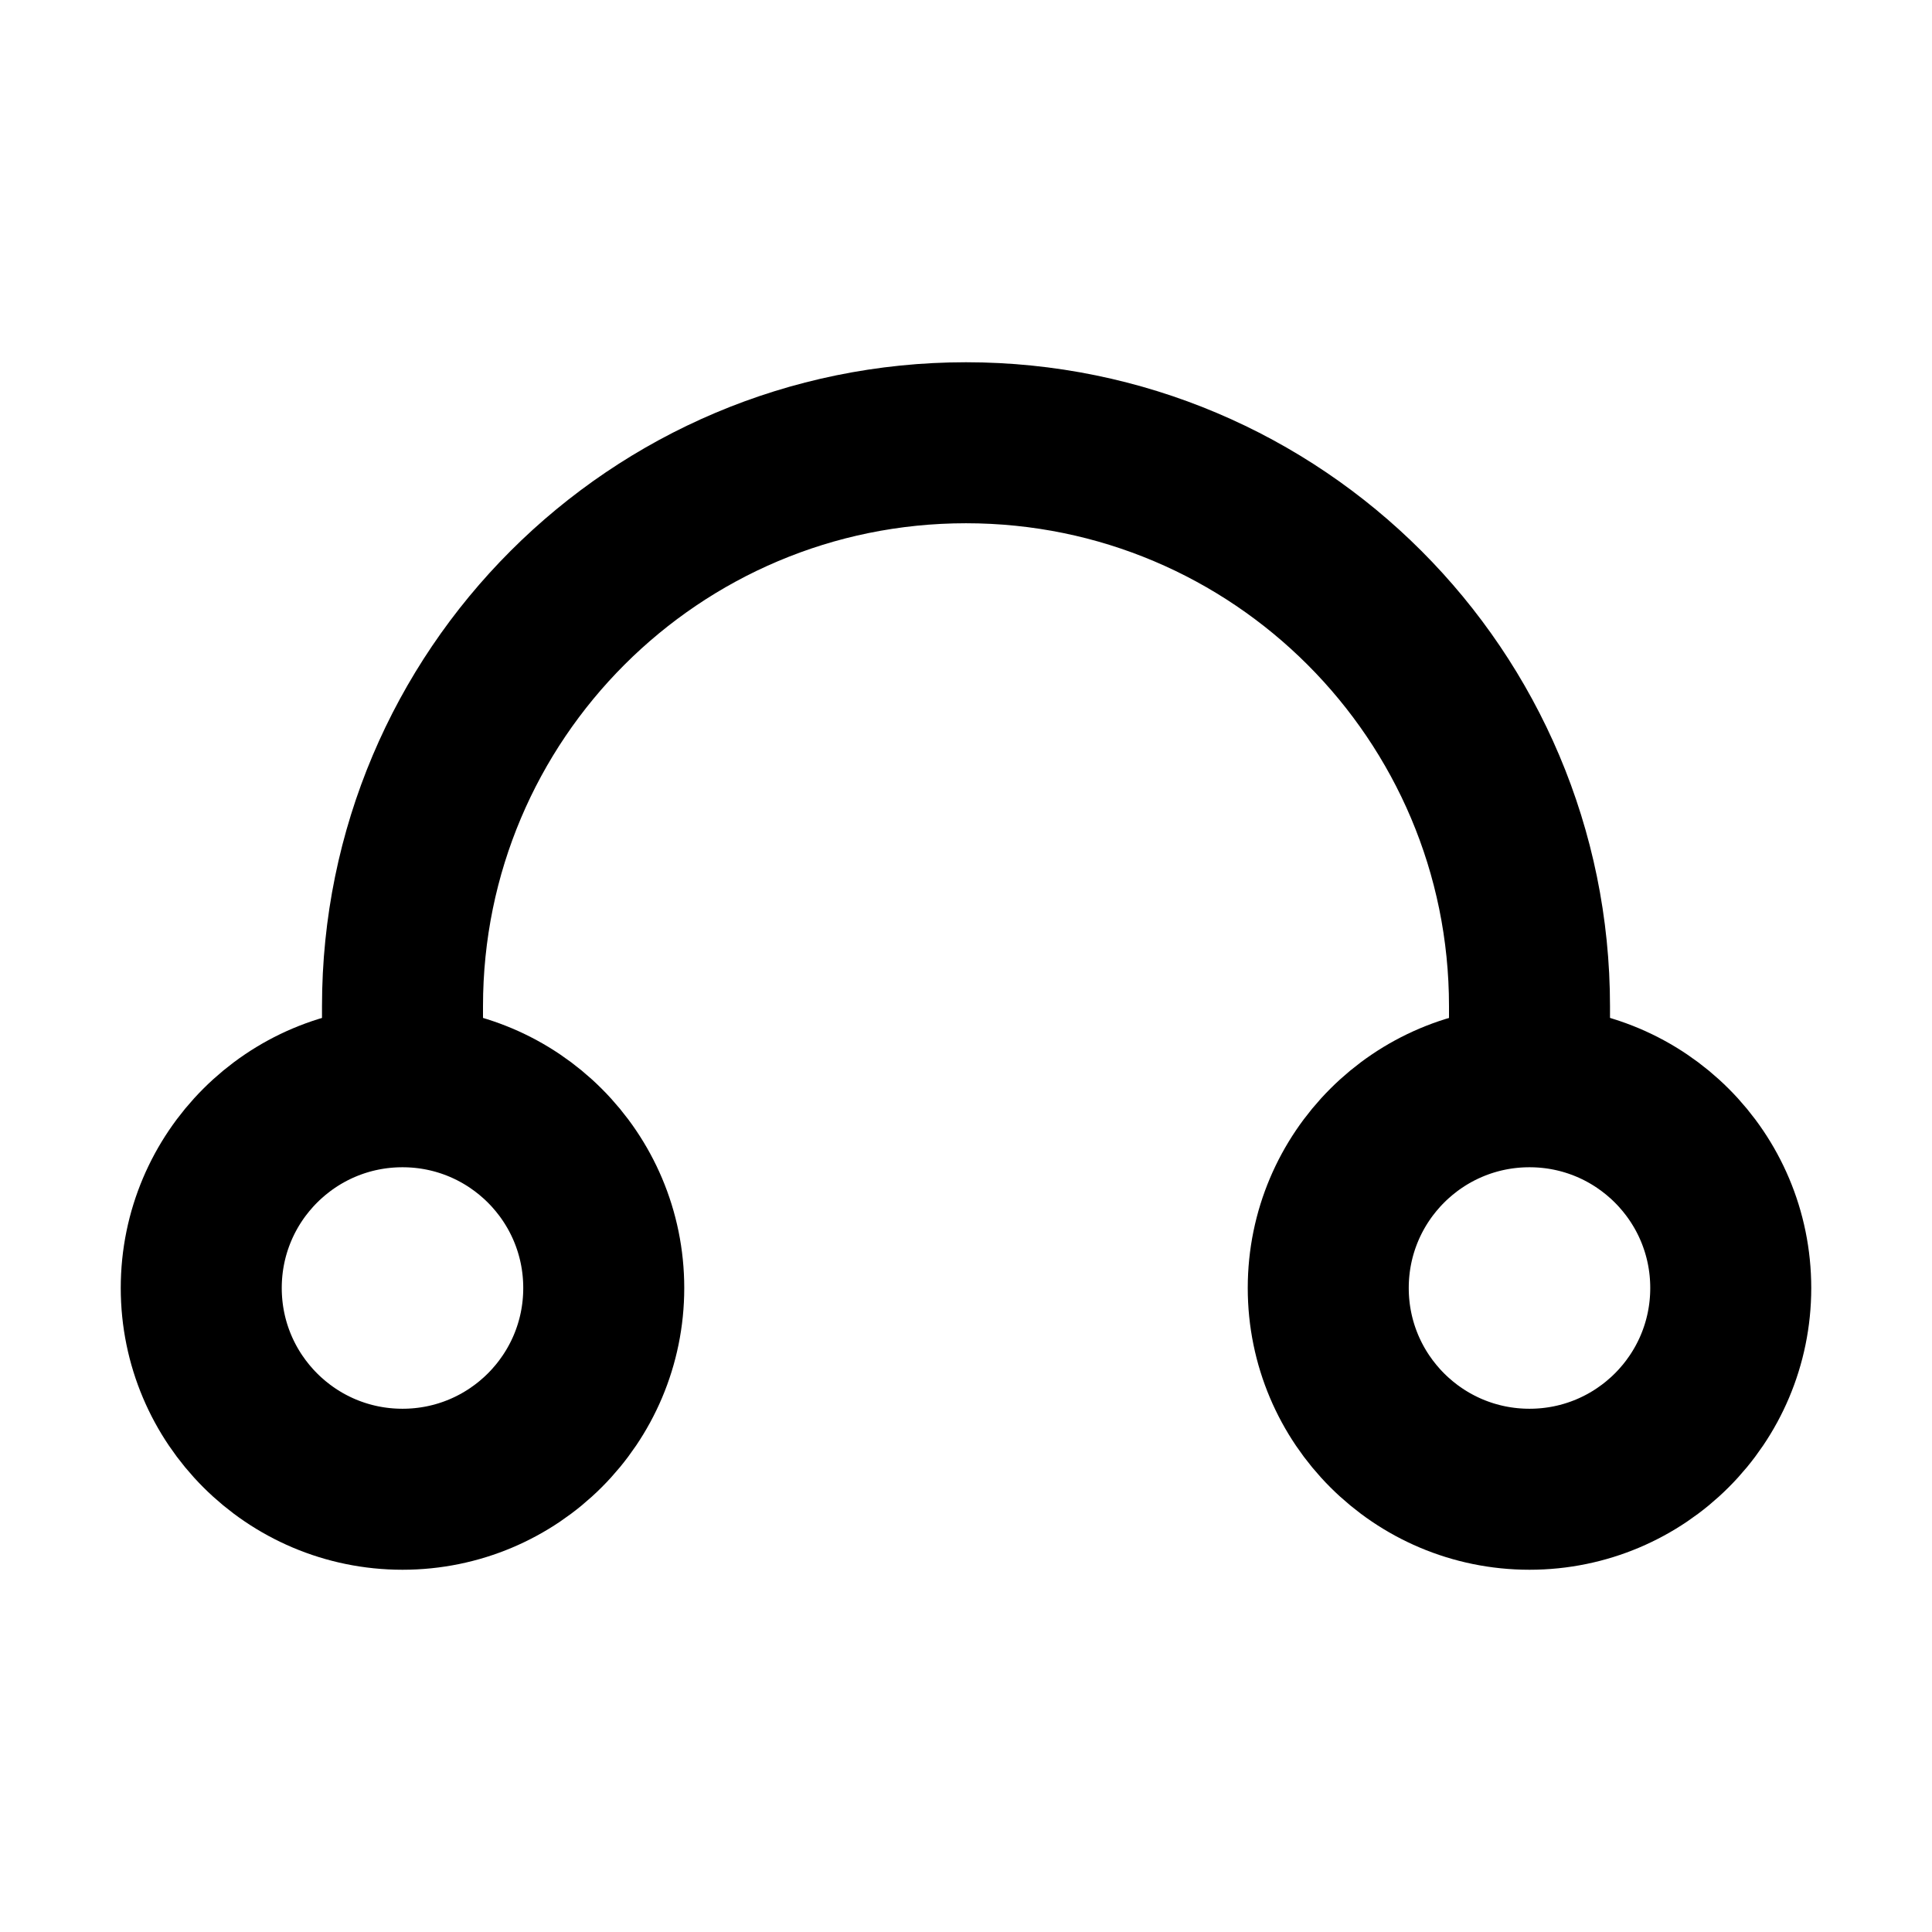
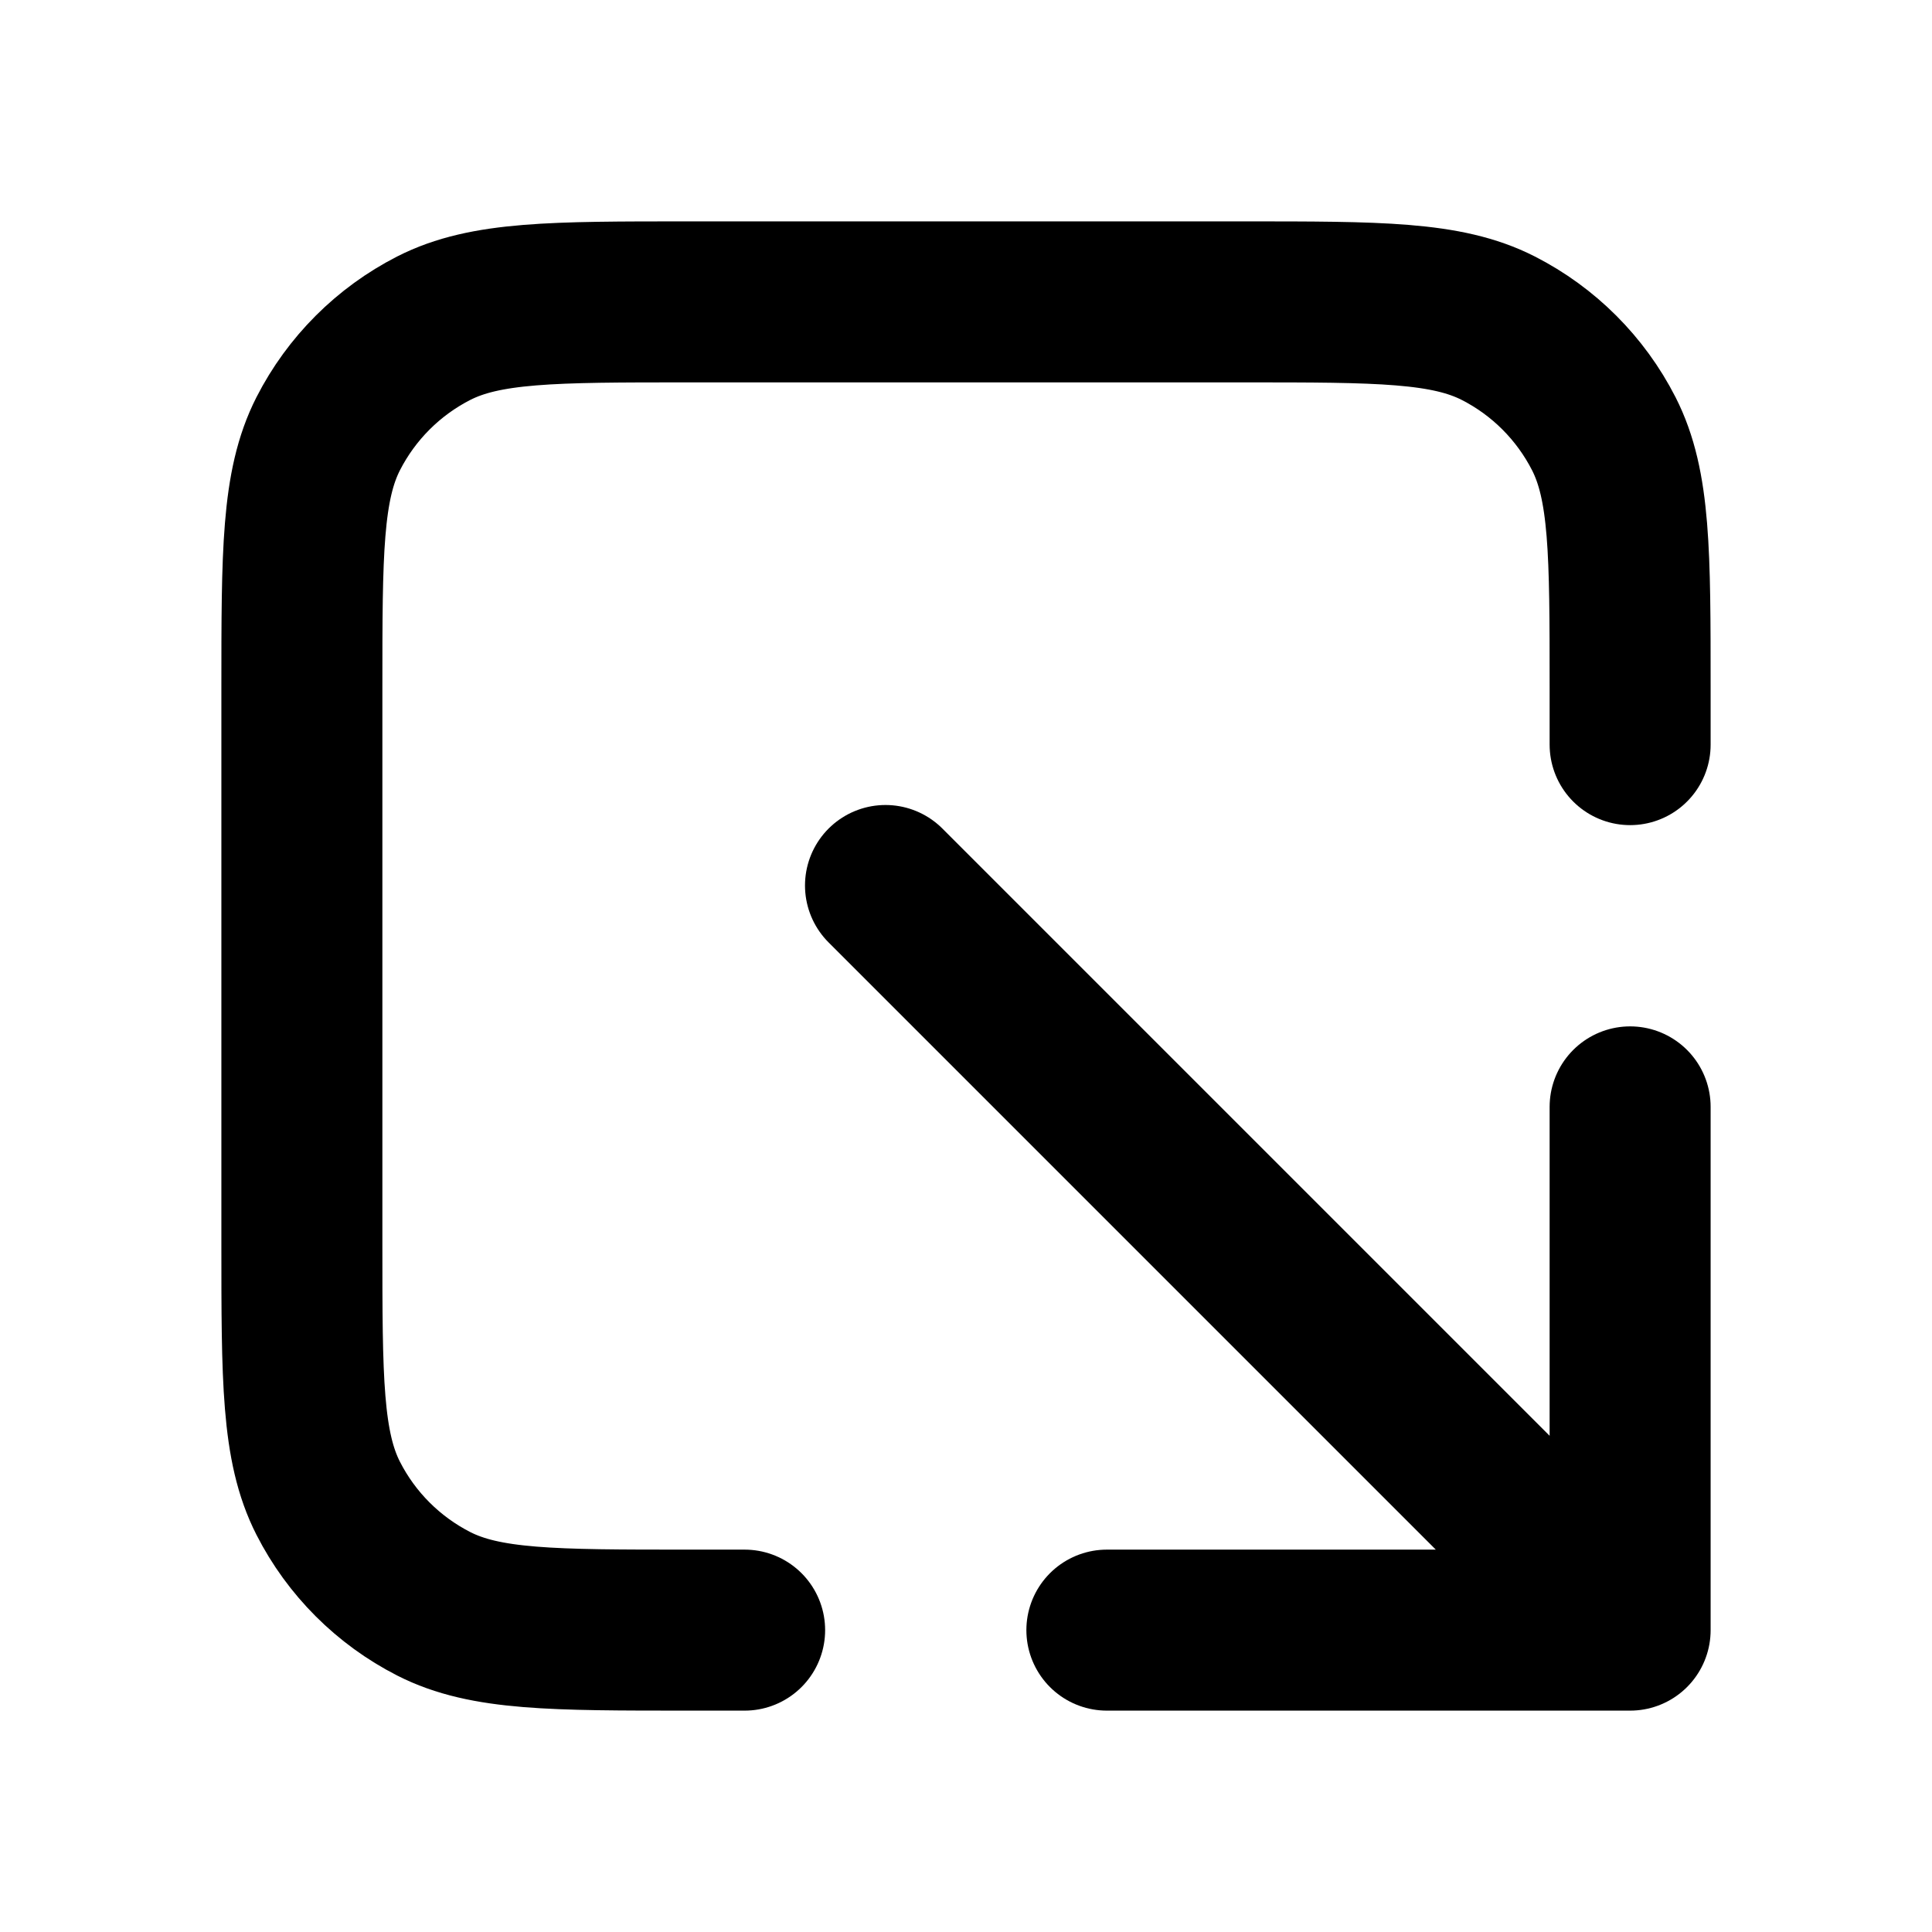
<svg xmlns="http://www.w3.org/2000/svg" width="24" height="24" viewBox="0 0 24 24" fill="none">
-   <path d="M5 18.5C6.381 18.5 7.5 17.381 7.5 16C7.5 14.619 6.381 13.5 5 13.5C3.619 13.5 2.5 14.619 2.5 16C2.5 17.381 3.619 18.5 5 18.5Z" stroke="black" style="stroke:black;stroke-opacity:1;" stroke-width="2" />
-   <path d="M19 18.5C20.381 18.5 21.5 17.381 21.5 16C21.5 14.619 20.381 13.5 19 13.5C17.619 13.5 16.5 14.619 16.5 16C16.5 17.381 17.619 18.5 19 18.5Z" stroke="black" style="stroke:black;stroke-opacity:1;" stroke-width="2" />
-   <path d="M5 13V12.5C5 8.634 8.134 5.5 12 5.5C15.866 5.5 19 8.634 19 12.5V13" stroke="black" style="stroke:black;stroke-opacity:1;" stroke-width="2" />
+   <path d="M20.25 9.25V8.55C20.25 6.87 20.25 6.03 19.923 5.388C19.635 4.824 19.177 4.365 18.612 4.077C17.97 3.75 17.13 3.75 15.45 3.75H8.55C6.87 3.75 6.03 3.75 5.388 4.077C4.824 4.365 4.365 4.824 4.077 5.388C3.75 6.03 3.75 6.87 3.75 8.55V15.45C3.75 17.13 3.75 17.97 4.077 18.612C4.365 19.177 4.824 19.635 5.388 19.923C6.03 20.25 6.87 20.25 8.55 20.25H9.25" stroke="black" style="stroke:black;stroke-opacity:1;" stroke-width="2" stroke-linecap="round" stroke-linejoin="round" />
+   <path d="M13.75 20.25H20.25V13.75M20.25 20.25L11 11" stroke="black" style="stroke:black;stroke-opacity:1;" stroke-width="2" stroke-linecap="round" stroke-linejoin="round" />
</svg>
